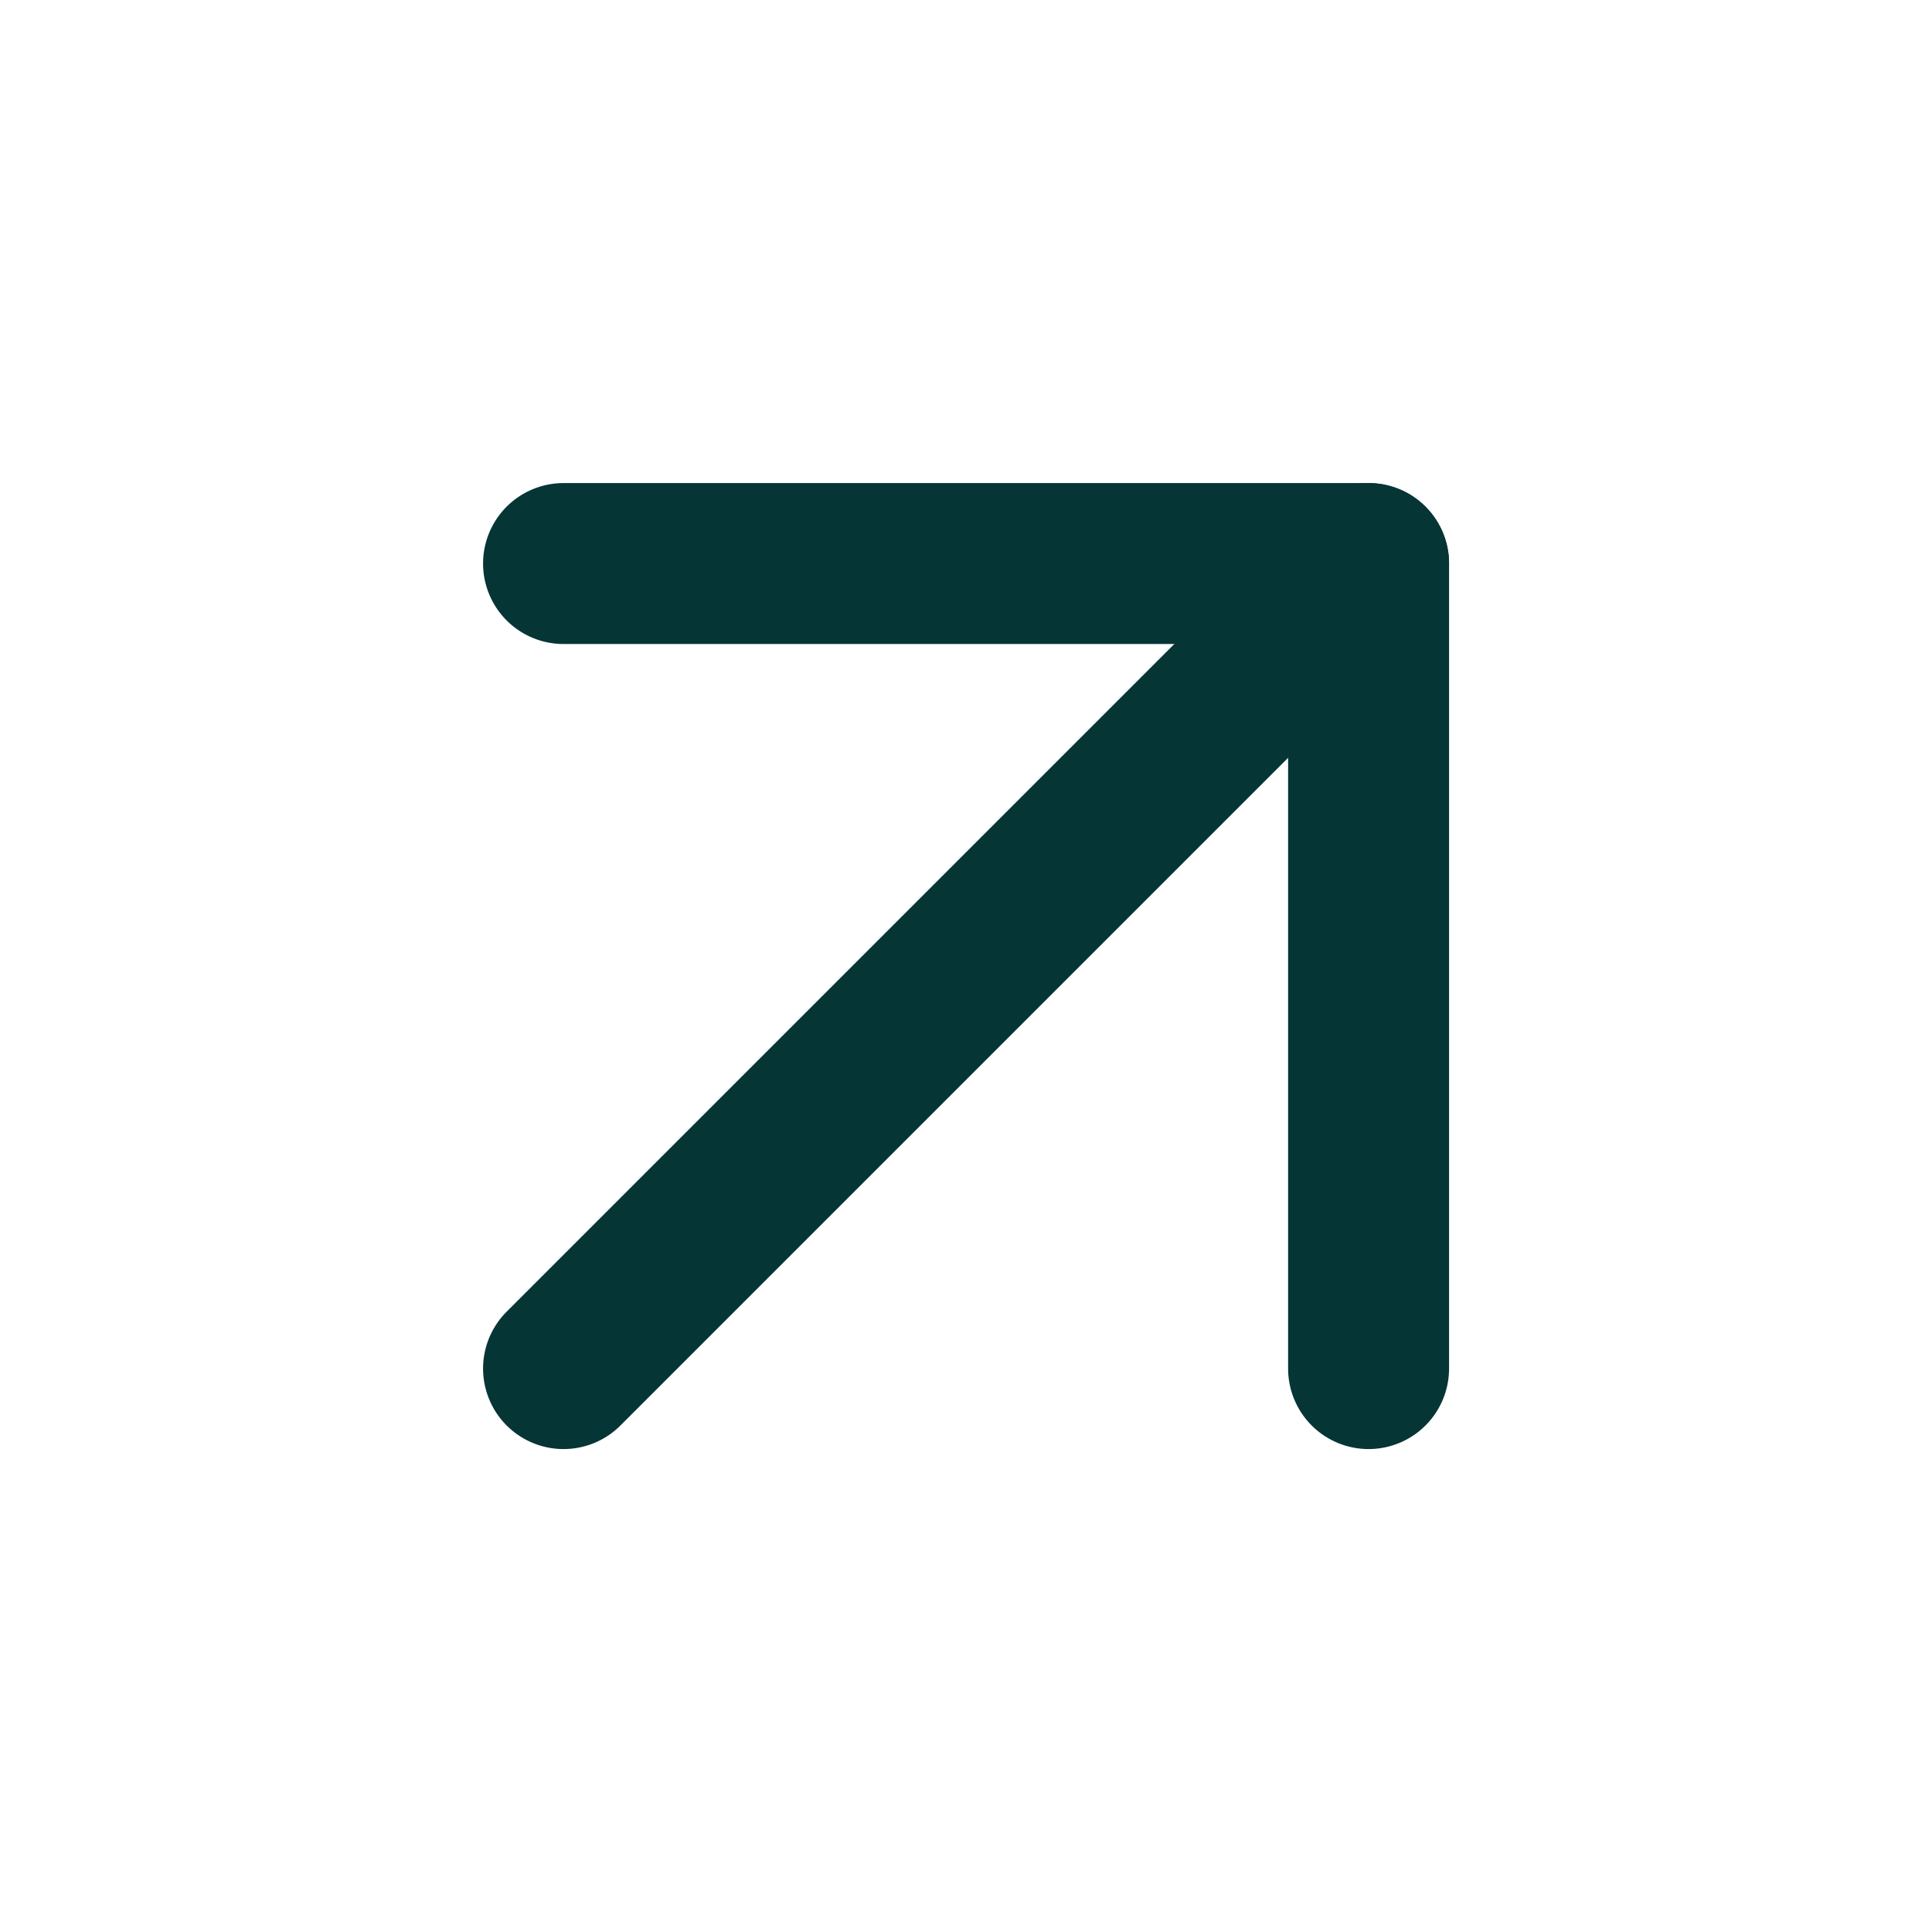
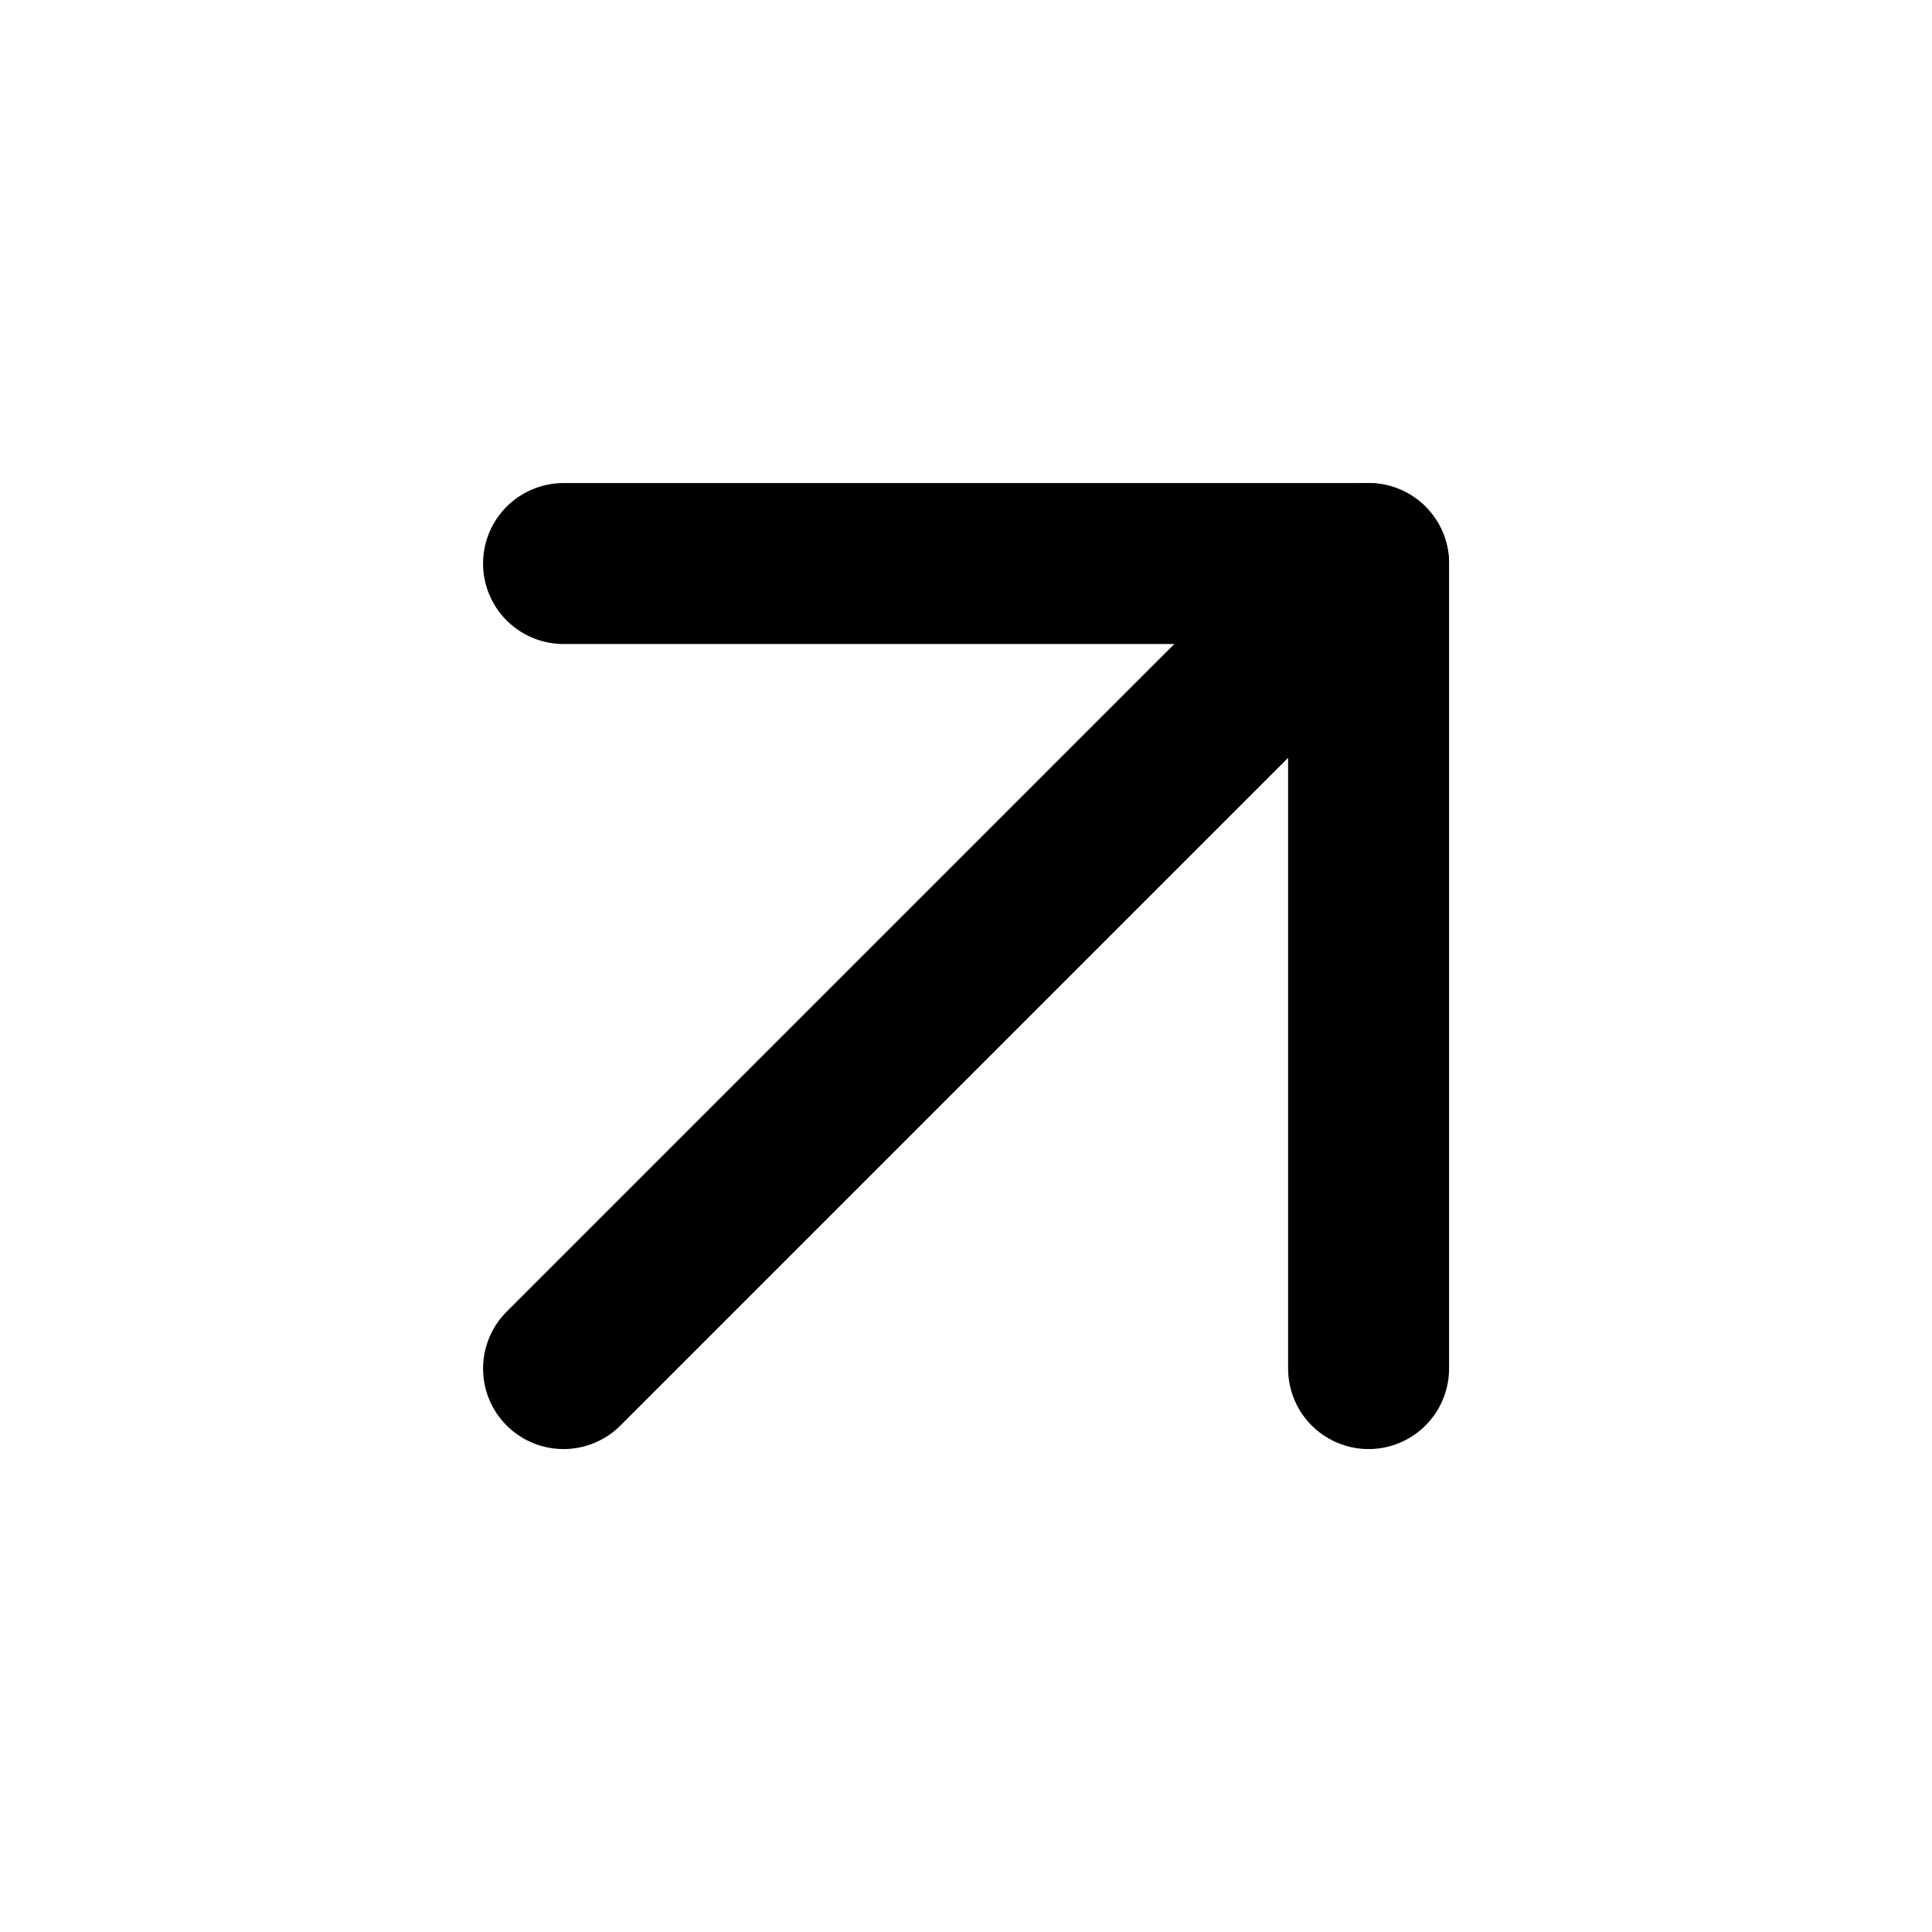
<svg xmlns="http://www.w3.org/2000/svg" width="16" height="16" viewBox="0 0 16 16" fill="none">
-   <path d="M4.667 11.334L11.334 4.667" stroke="#063536" stroke-width="1.333" stroke-linecap="round" stroke-linejoin="round" />
-   <path d="M4.667 4.667H11.334V11.334" stroke="#063536" stroke-width="1.333" stroke-linecap="round" stroke-linejoin="round" />
+   <path d="M4.667 11.334L11.334 4.667" stroke="currentColor" stroke-width="1.333" stroke-linecap="round" stroke-linejoin="round" />
+   <path d="M4.667 4.667H11.334V11.334" stroke="currentColor" stroke-width="1.333" stroke-linecap="round" stroke-linejoin="round" />
</svg>
